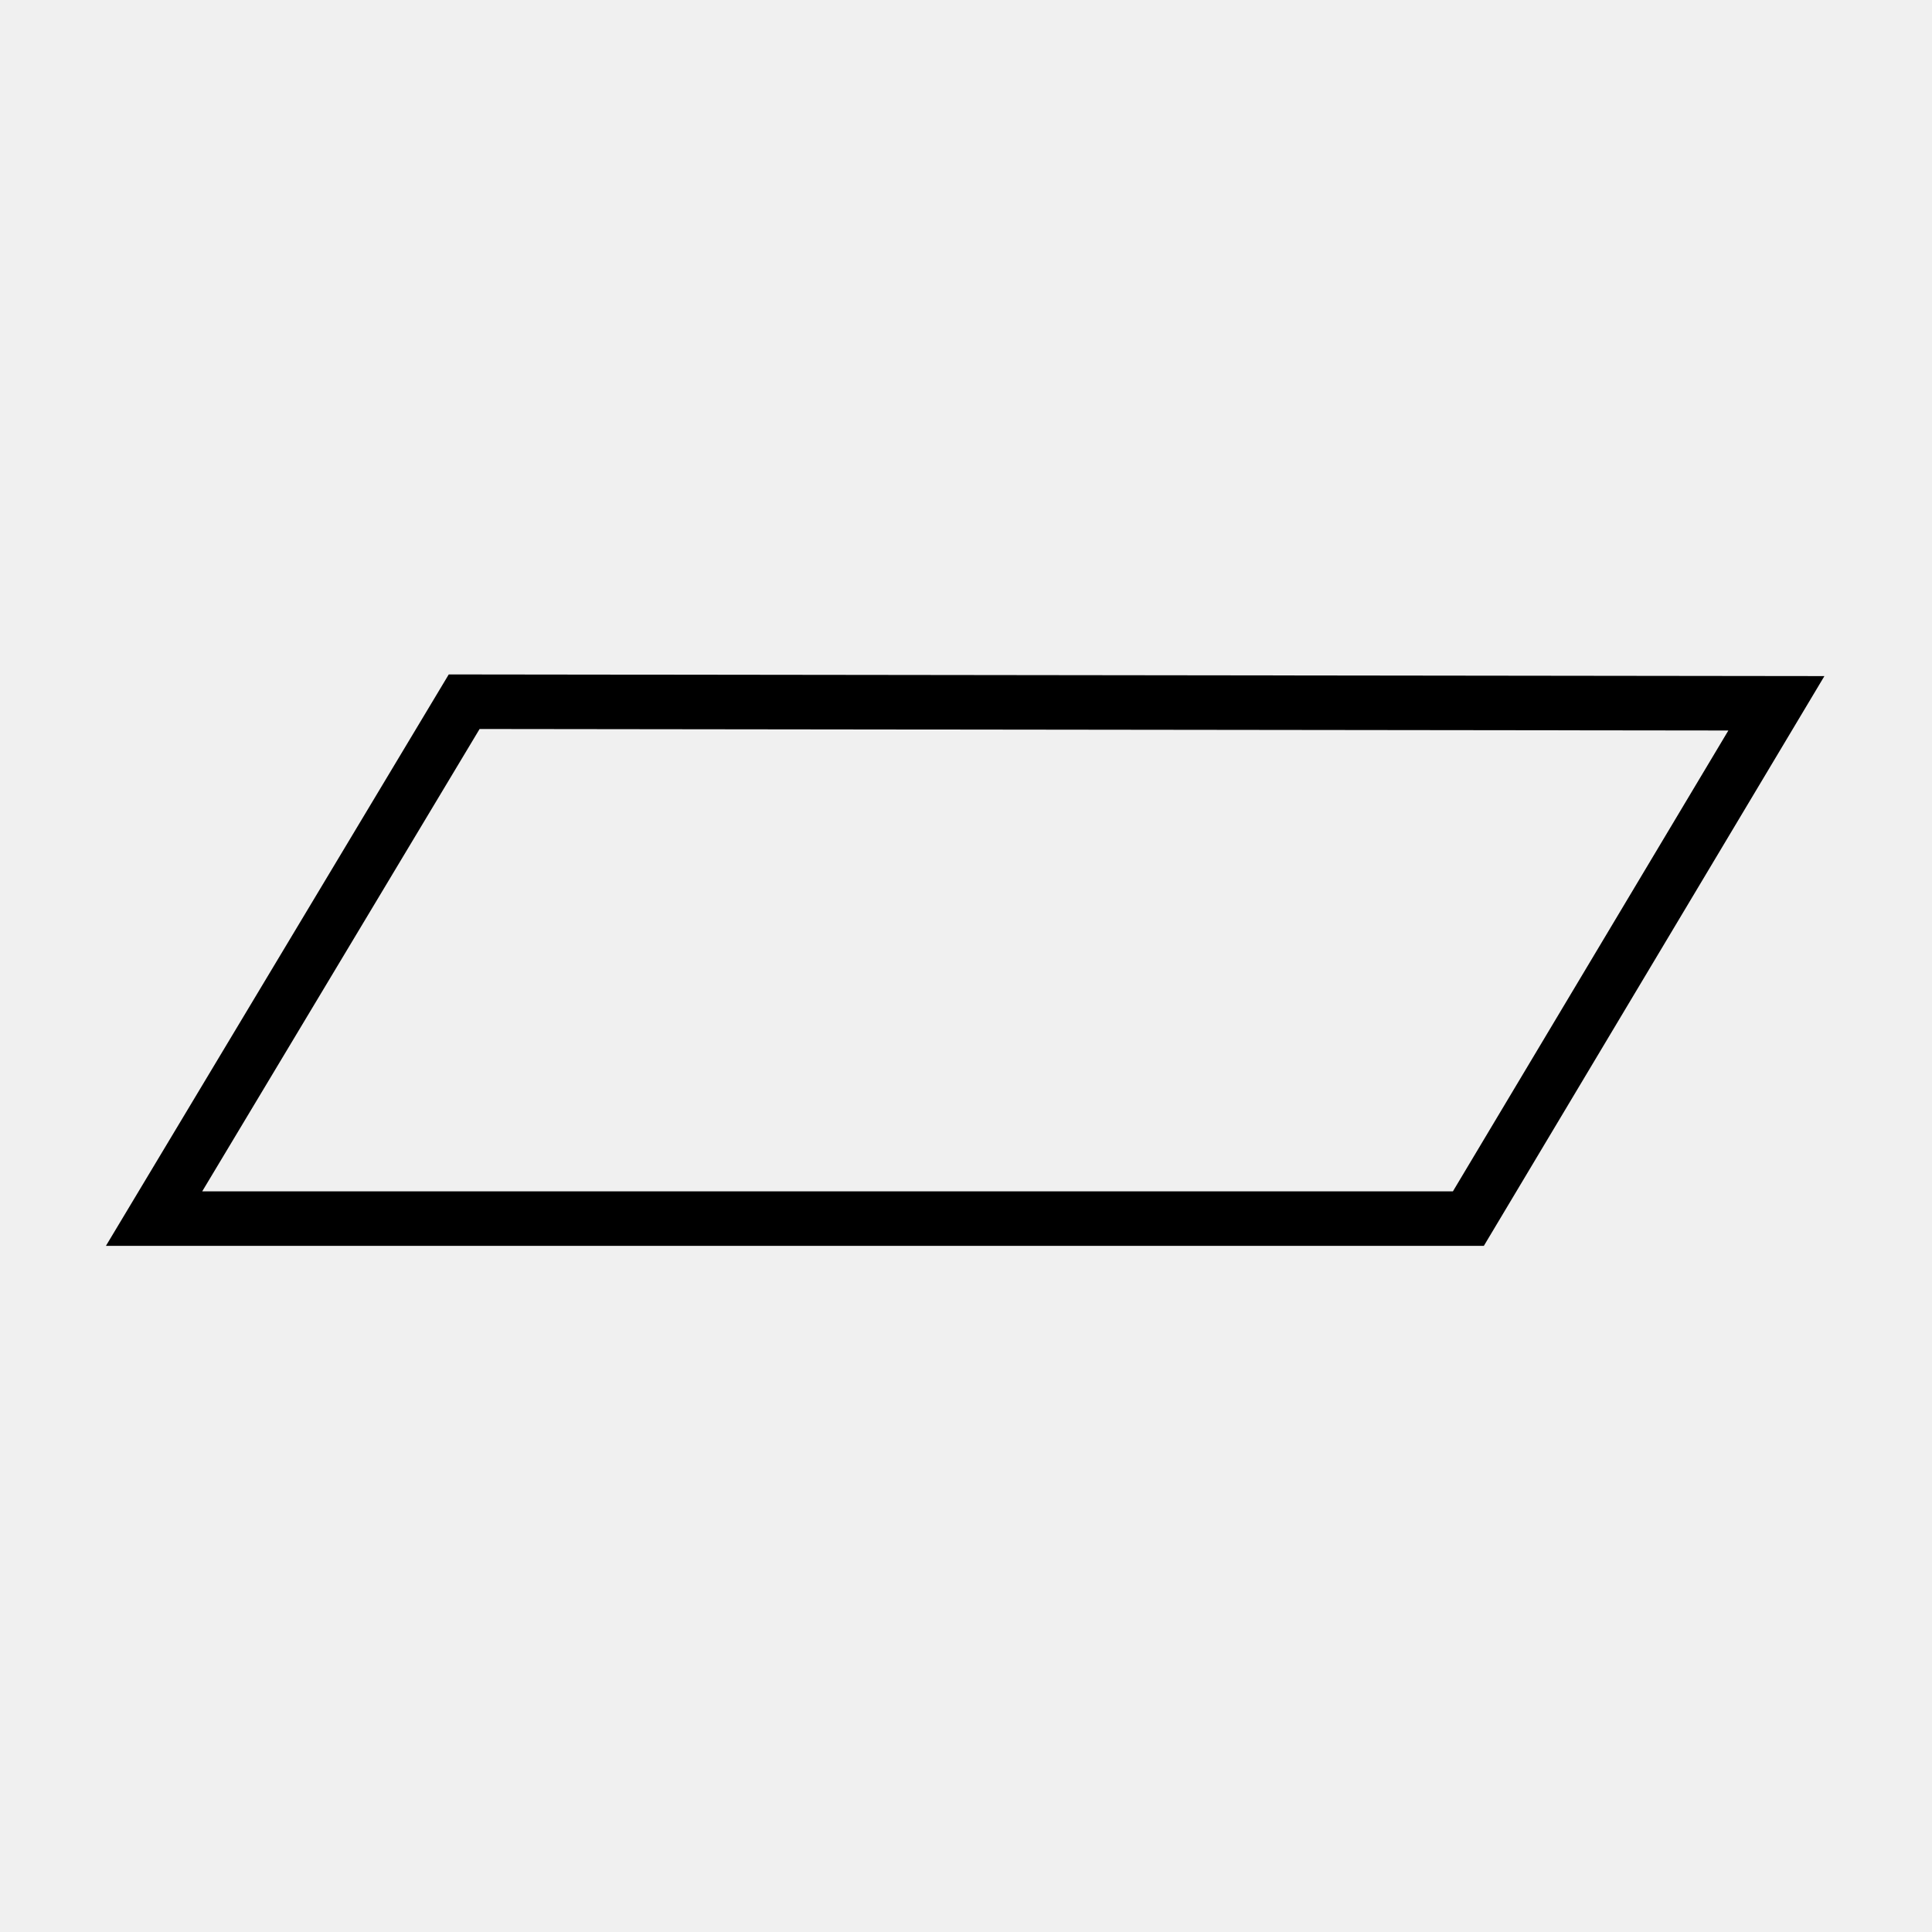
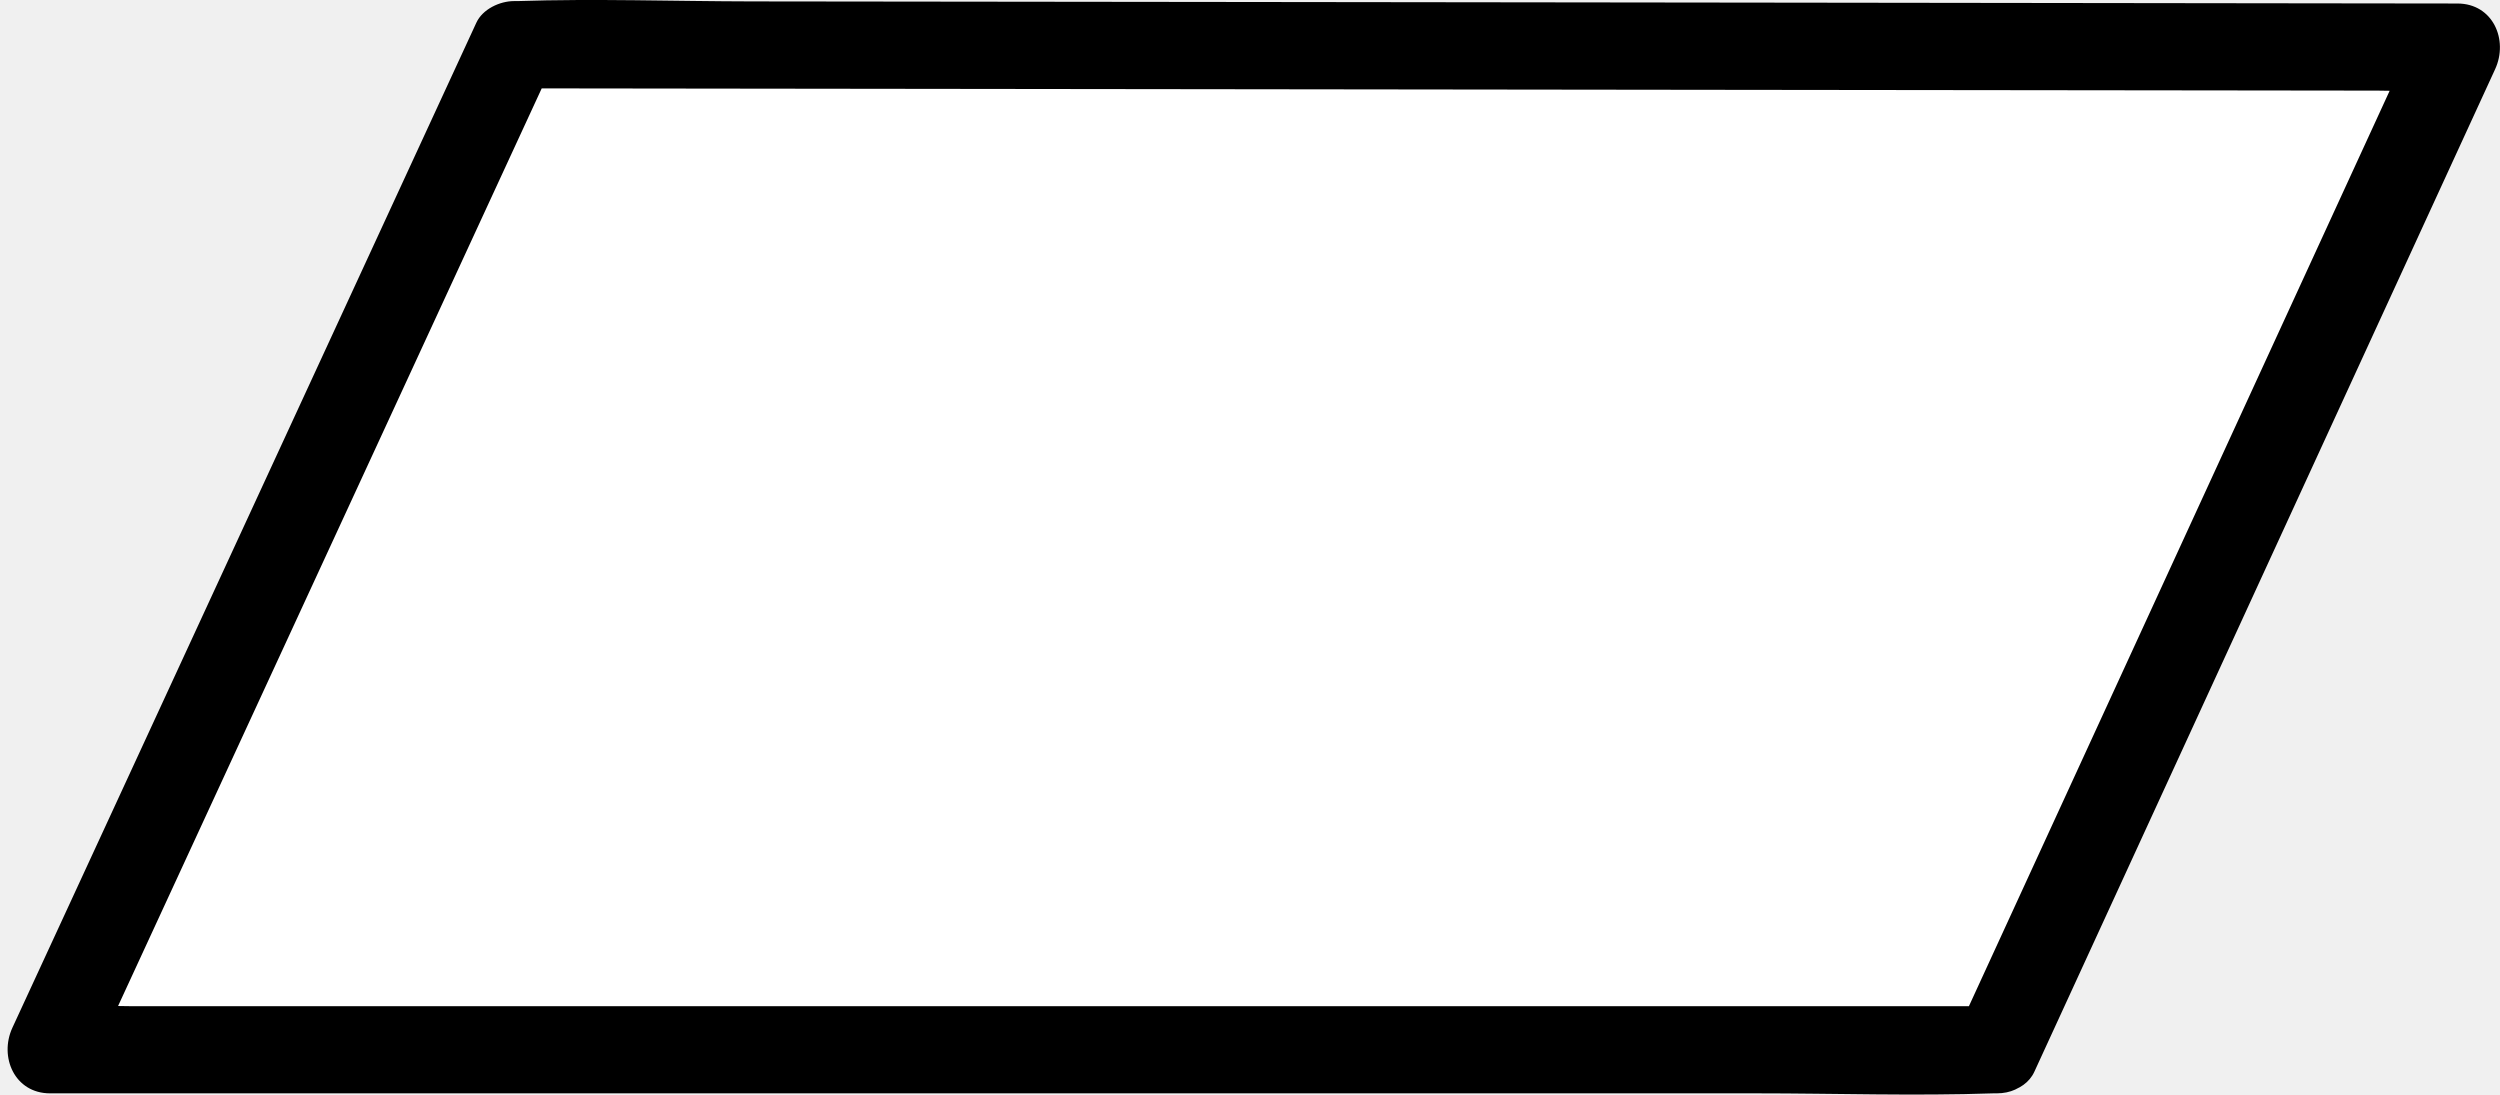
- <svg xmlns="http://www.w3.org/2000/svg" version="1.1" x="0px" y="0px" viewBox="0 0 708.66 708.66" style="enable-background:new 0 0 708.66 708.66;" xml:space="preserve">
+ <svg xmlns="http://www.w3.org/2000/svg" version="1.1" x="0px" y="0px" viewBox="0 0 619.13 271.07" style="enable-background:new 0 0 619.13 271.07;" xml:space="preserve">
  <style type="text/css">
	.st0{display:none;}
- 	.st1{display:inline;}
- 	.st2{display:inline;fill:none;stroke:#000000;stroke-width:20;stroke-miterlimit:10;}
- 	.st3{fill:none;stroke:#000000;stroke-width:20;stroke-miterlimit:10;}
- 	.st4{display:inline;fill:none;stroke:#000000;stroke-width:10;stroke-miterlimit:10;}
+ 	.st1{display:inline;fill:none;stroke:#000000;stroke-width:20;stroke-miterlimit:10;}
+ 	.st2{display:inline;fill:#FFFFFF;stroke:#000000;stroke-width:20;stroke-miterlimit:10;}
+ 	.st3{display:inline;}
+ 	.st4{fill:#FFFFFF;}
+ 	.st5{display:inline;fill:#FFFFFF;stroke:#000000;stroke-width:10;stroke-miterlimit:10;}
</style>
  <g id="Capa_4" class="st0">
-     <g class="st1">
+     <path class="st1" d="M10.07,11.03h595.07l1.45,200.62C388.51,111.3,203.63,339.21,11.52,225.43L10.07,11.03z" />
+   </g>
+   <g id="star_x2F_end" class="st0">
+     <path class="st2" d="M519.49,10.83c50.01,7.94,90.56,60.11,90.56,124.46s-40.54,116.53-90.56,124.48l-417.71,0.19   c-50.01-7.96-90.56-60.13-90.56-124.48S51.77,18.97,101.79,11.03L519.49,10.83z" />
+   </g>
+   <g id="Capa_8" class="st0">
+     <g class="st3">
+       <polygon class="st4" points="310.35,11.03 608.88,135.3 310.06,259.97 11.23,135.3   " />
      <g>
-         <path d="M656.62,446.22c-38.12-23.41-81.24-36.9-126.02-38.14c-40.82-1.13-81.37,7.43-120.23,19.26     c-38.92,11.84-76.7,27.02-115.19,40.14c-18.69,6.37-37.57,12.26-56.78,16.87c-9.45,2.27-18.98,4.22-28.58,5.73     c-1.1,0.17-2.21,0.34-3.32,0.51c-0.58,0.09-3.06,0.11-3.32,0.47c0.23-0.33,2.15-0.28,0.67-0.09c-0.66,0.08-1.33,0.17-1.99,0.25     c-1.32,0.16-2.65,0.31-3.98,0.46c-4.63,0.5-9.27,0.88-13.91,1.14c-9.47,0.52-18.98,0.51-28.45-0.14     c-2.21-0.15-4.41-0.34-6.61-0.56c-1.1-0.11-2.2-0.23-3.3-0.36c-0.55-0.06-1.1-0.14-1.65-0.2c-2.63-0.31,1.76,0.27-0.31-0.04     c-4.65-0.67-9.27-1.46-13.87-2.44c-9.65-2.05-19.15-4.84-28.38-8.33c-2.22-0.84-4.41-1.73-6.6-2.63c2.58,1.06-0.97-0.43-1.57-0.7     c-1.33-0.59-2.65-1.19-3.96-1.81c-4.71-2.21-9.33-4.6-13.86-7.15c-4.72-2.66-9.34-5.49-13.86-8.47     c-4.38-2.88-11.25-1.02-13.68,3.59c-2.64,5-1.09,10.61,3.59,13.68c34.61,22.76,74.54,35.3,115.99,35.89     c39.15,0.56,77.88-8.66,114.98-20.43c38.66-12.27,76.3-27.49,114.8-40.23c19.22-6.36,38.66-12.11,58.42-16.5     c9.89-2.2,19.85-4,29.88-5.44c0.56-0.08,1.92-0.35-0.57,0.07c0.69-0.12,1.4-0.18,2.09-0.27c1.16-0.15,2.33-0.29,3.49-0.42     c2.56-0.3,5.13-0.56,7.7-0.79c4.9-0.44,9.82-0.76,14.74-0.95c10.12-0.39,20.27-0.23,30.37,0.57c2.37,0.19,4.74,0.41,7.1,0.67     c1.19,0.13,2.37,0.27,3.56,0.41c0.17,0.02,2.53,0.31,0.81,0.1c-1.69-0.2,1.23,0.18,1.52,0.22c5.03,0.73,10.03,1.63,15,2.69     c10.5,2.24,20.85,5.23,30.94,8.9c2.43,0.88,4.84,1.81,7.24,2.77c0.6,0.24,4.3,1.78,1.96,0.79c1.46,0.62,2.91,1.25,4.36,1.9     c5.18,2.32,10.29,4.81,15.3,7.47c5.22,2.77,10.34,5.72,15.38,8.81c4.46,2.74,11.2,1.12,13.68-3.59     C662.79,455.02,661.39,449.15,656.62,446.22L656.62,446.22z" />
+         <path d="M307.48,21.44c33.74,14.04,67.47,28.09,101.21,42.13c53.43,22.24,106.86,44.48,160.29,66.73     c12.35,5.14,24.69,10.28,37.04,15.42c0-6.94,0-13.89,0-20.83c-33.77,14.09-67.54,28.18-101.31,42.27     c-53.48,22.31-106.96,44.63-160.44,66.94c-12.36,5.16-24.72,10.31-37.08,15.47c1.91,0,3.83,0,5.74,0     c-33.77-14.09-67.54-28.18-101.31-42.27c-53.48-22.31-106.96-44.63-160.44-66.94c-12.36-5.16-24.72-10.31-37.08-15.47     c0,6.94,0,13.89,0,20.83c33.8-14.04,67.6-28.09,101.4-42.13c53.53-22.24,107.07-44.48,160.6-66.73     c12.37-5.14,24.74-10.28,37.11-15.42c5.38-2.24,9.23-7.16,7.54-13.29c-1.4-5.08-7.87-9.8-13.29-7.54     c-33.8,14.04-67.6,28.09-101.4,42.13c-53.53,22.24-107.07,44.48-160.6,66.73c-12.37,5.14-24.74,10.28-37.11,15.42     c-10.19,4.23-10.18,16.58,0,20.83c33.92,14.15,67.83,28.3,101.75,42.45c53.75,22.43,107.51,44.85,161.26,67.28     c8.02,3.35,16.04,6.69,24.07,10.04c3.74,1.56,7.51,3.52,11.38,4.75c4.22,1.34,6.93-0.18,10.54-1.69     c6.25-2.61,12.5-5.21,18.74-7.82c51.26-21.38,102.51-42.77,153.77-64.15c39.98-16.68,79.96-33.36,119.94-50.04     c0.65-0.27,1.3-0.54,1.94-0.81c10.17-4.24,10.2-16.58,0-20.83c-33.74-14.04-67.47-28.09-101.21-42.13     c-53.43-22.24-106.86-44.48-160.29-66.73c-12.35-5.14-24.69-10.28-37.04-15.42c-5.39-2.24-11.88,2.42-13.29,7.54     C298.22,14.37,302.07,19.19,307.48,21.44z" />
      </g>
    </g>
-     <polyline class="st2" points="56.51,468.64 56.51,238.81 651.58,238.81 651.58,454.85  " />
-   </g>
-   <g id="Capa_3" class="st0">
-     <polygon class="st2" points="354.72,510.06 56.51,354.33 354.72,198.99 651.58,354.33  " />
-   </g>
-   <g id="star_x2F_end" class="st0">
-     <path class="st2" d="M132.98,471.04c-49.76,0-90.09-52.17-90.09-116.53s40.34-116.53,90.09-116.53" />
-     <path class="st2" d="M574.68,471.04c49.76,0,90.09-52.17,90.09-116.53s-40.34-116.53-90.09-116.53" />
-     <line class="st2" x1="131.75" y1="237.99" x2="579.07" y2="237.99" />
-     <line class="st2" x1="576.54" y1="471.04" x2="127.47" y2="471.04" />
  </g>
  <g id="Capa_2">
-     <polygon class="st3" points="538.6,446.99 56.51,446.99 170.26,257.39 651.58,257.97  " />
+     <g>
+       <polygon class="st4" points="494.48,259.98 12.39,259.97 127.3,11.07 608.62,11.65   " />
+       <g>
+         <path d="M494.48,249.18c-16.02,0-32.03,0-48.05,0c-38.45,0-76.9,0-115.35,0c-46.32,0-92.65,0-138.97,0c-40.06,0-80.12,0-120.18,0     c-13.3,0-26.6,0-39.91,0c-6.2,0-12.61-0.46-18.8,0c-0.27,0.02-0.56,0-0.83,0c3.11,5.42,6.22,10.83,9.33,16.25     c12.98-28.11,25.95-56.21,38.93-84.32c20.59-44.61,41.19-89.22,61.78-133.83c4.73-10.25,9.47-20.5,14.2-30.75     c-3.11,1.78-6.22,3.57-9.33,5.35c15.97,0.02,31.93,0.04,47.9,0.06c38.34,0.05,76.68,0.09,115.02,0.14     c46.37,0.06,92.75,0.11,139.12,0.17c40.07,0.05,80.14,0.1,120.21,0.14c13.12,0.02,26.24,0.03,39.35,0.05     c6.23,0.01,12.66,0.48,18.87,0.02c0.27-0.02,0.56,0,0.84,0c-3.11-5.42-6.22-10.83-9.33-16.25     c-12.86,27.98-25.72,55.96-38.58,83.94c-20.49,44.58-40.98,89.16-61.47,133.74c-4.69,10.21-9.39,20.43-14.08,30.64     c-2.43,5.3-1.5,11.63,3.87,14.78c4.65,2.72,12.33,1.45,14.78-3.87c12.86-27.98,25.72-55.96,38.58-83.94     c20.49-44.58,40.98-89.16,61.47-133.74c4.69-10.21,9.39-20.43,14.08-30.64c3.32-7.23-0.53-16.24-9.33-16.25     c-15.97-0.02-31.93-0.04-47.9-0.06C522.38,0.75,484.04,0.7,445.7,0.66c-46.37-0.06-92.75-0.11-139.12-0.17     c-40.07-0.05-80.14-0.1-120.21-0.14C167,0.32,147.5-0.37,128.14,0.27c-0.28,0.01-0.56,0-0.84,0c-3.52,0-7.78,1.99-9.33,5.35     C105,33.73,92.03,61.84,79.05,89.94c-20.59,44.61-41.19,89.22-61.78,133.83c-4.73,10.25-9.47,20.5-14.2,30.75     c-3.33,7.22,0.54,16.25,9.33,16.25c16.02,0,32.03,0,48.05,0c38.45,0,76.9,0,115.35,0c46.32,0,92.65,0,138.97,0     c40.06,0,80.12,0,120.18,0c19.53,0,39.19,0.67,58.71,0c0.28-0.01,0.56,0,0.83,0C508.38,270.78,508.4,249.18,494.48,249.18z" />
+       </g>
+     </g>
+   </g>
+   <g id="dEVAR" class="st0">
+     <rect x="11.87" y="11.03" class="st2" width="598.18" height="248.95" />
+     <line class="st5" x1="11.87" y1="41.98" x2="610.05" y2="41.98" />
+     <line class="st5" x1="610.05" y1="228.91" x2="11.87" y2="228.91" />
  </g>
  <g id="Capa_6" class="st0">
-     <rect x="56.51" y="230.05" class="st4" width="595.07" height="248.95" />
-   </g>
-   <g id="dEVAR" class="st0">
-     <line class="st4" x1="55.81" y1="479" x2="652.28" y2="479" />
-     <line class="st4" x1="55.1" y1="230.05" x2="651.58" y2="230.05" />
-     <rect x="56.51" y="198.99" class="st4" width="595.07" height="311.08" />
+     <rect x="11.23" y="11.03" class="st2" width="598.82" height="248.95" />
  </g>
  <g id="Capa_5" class="st0">
</g>
</svg>
